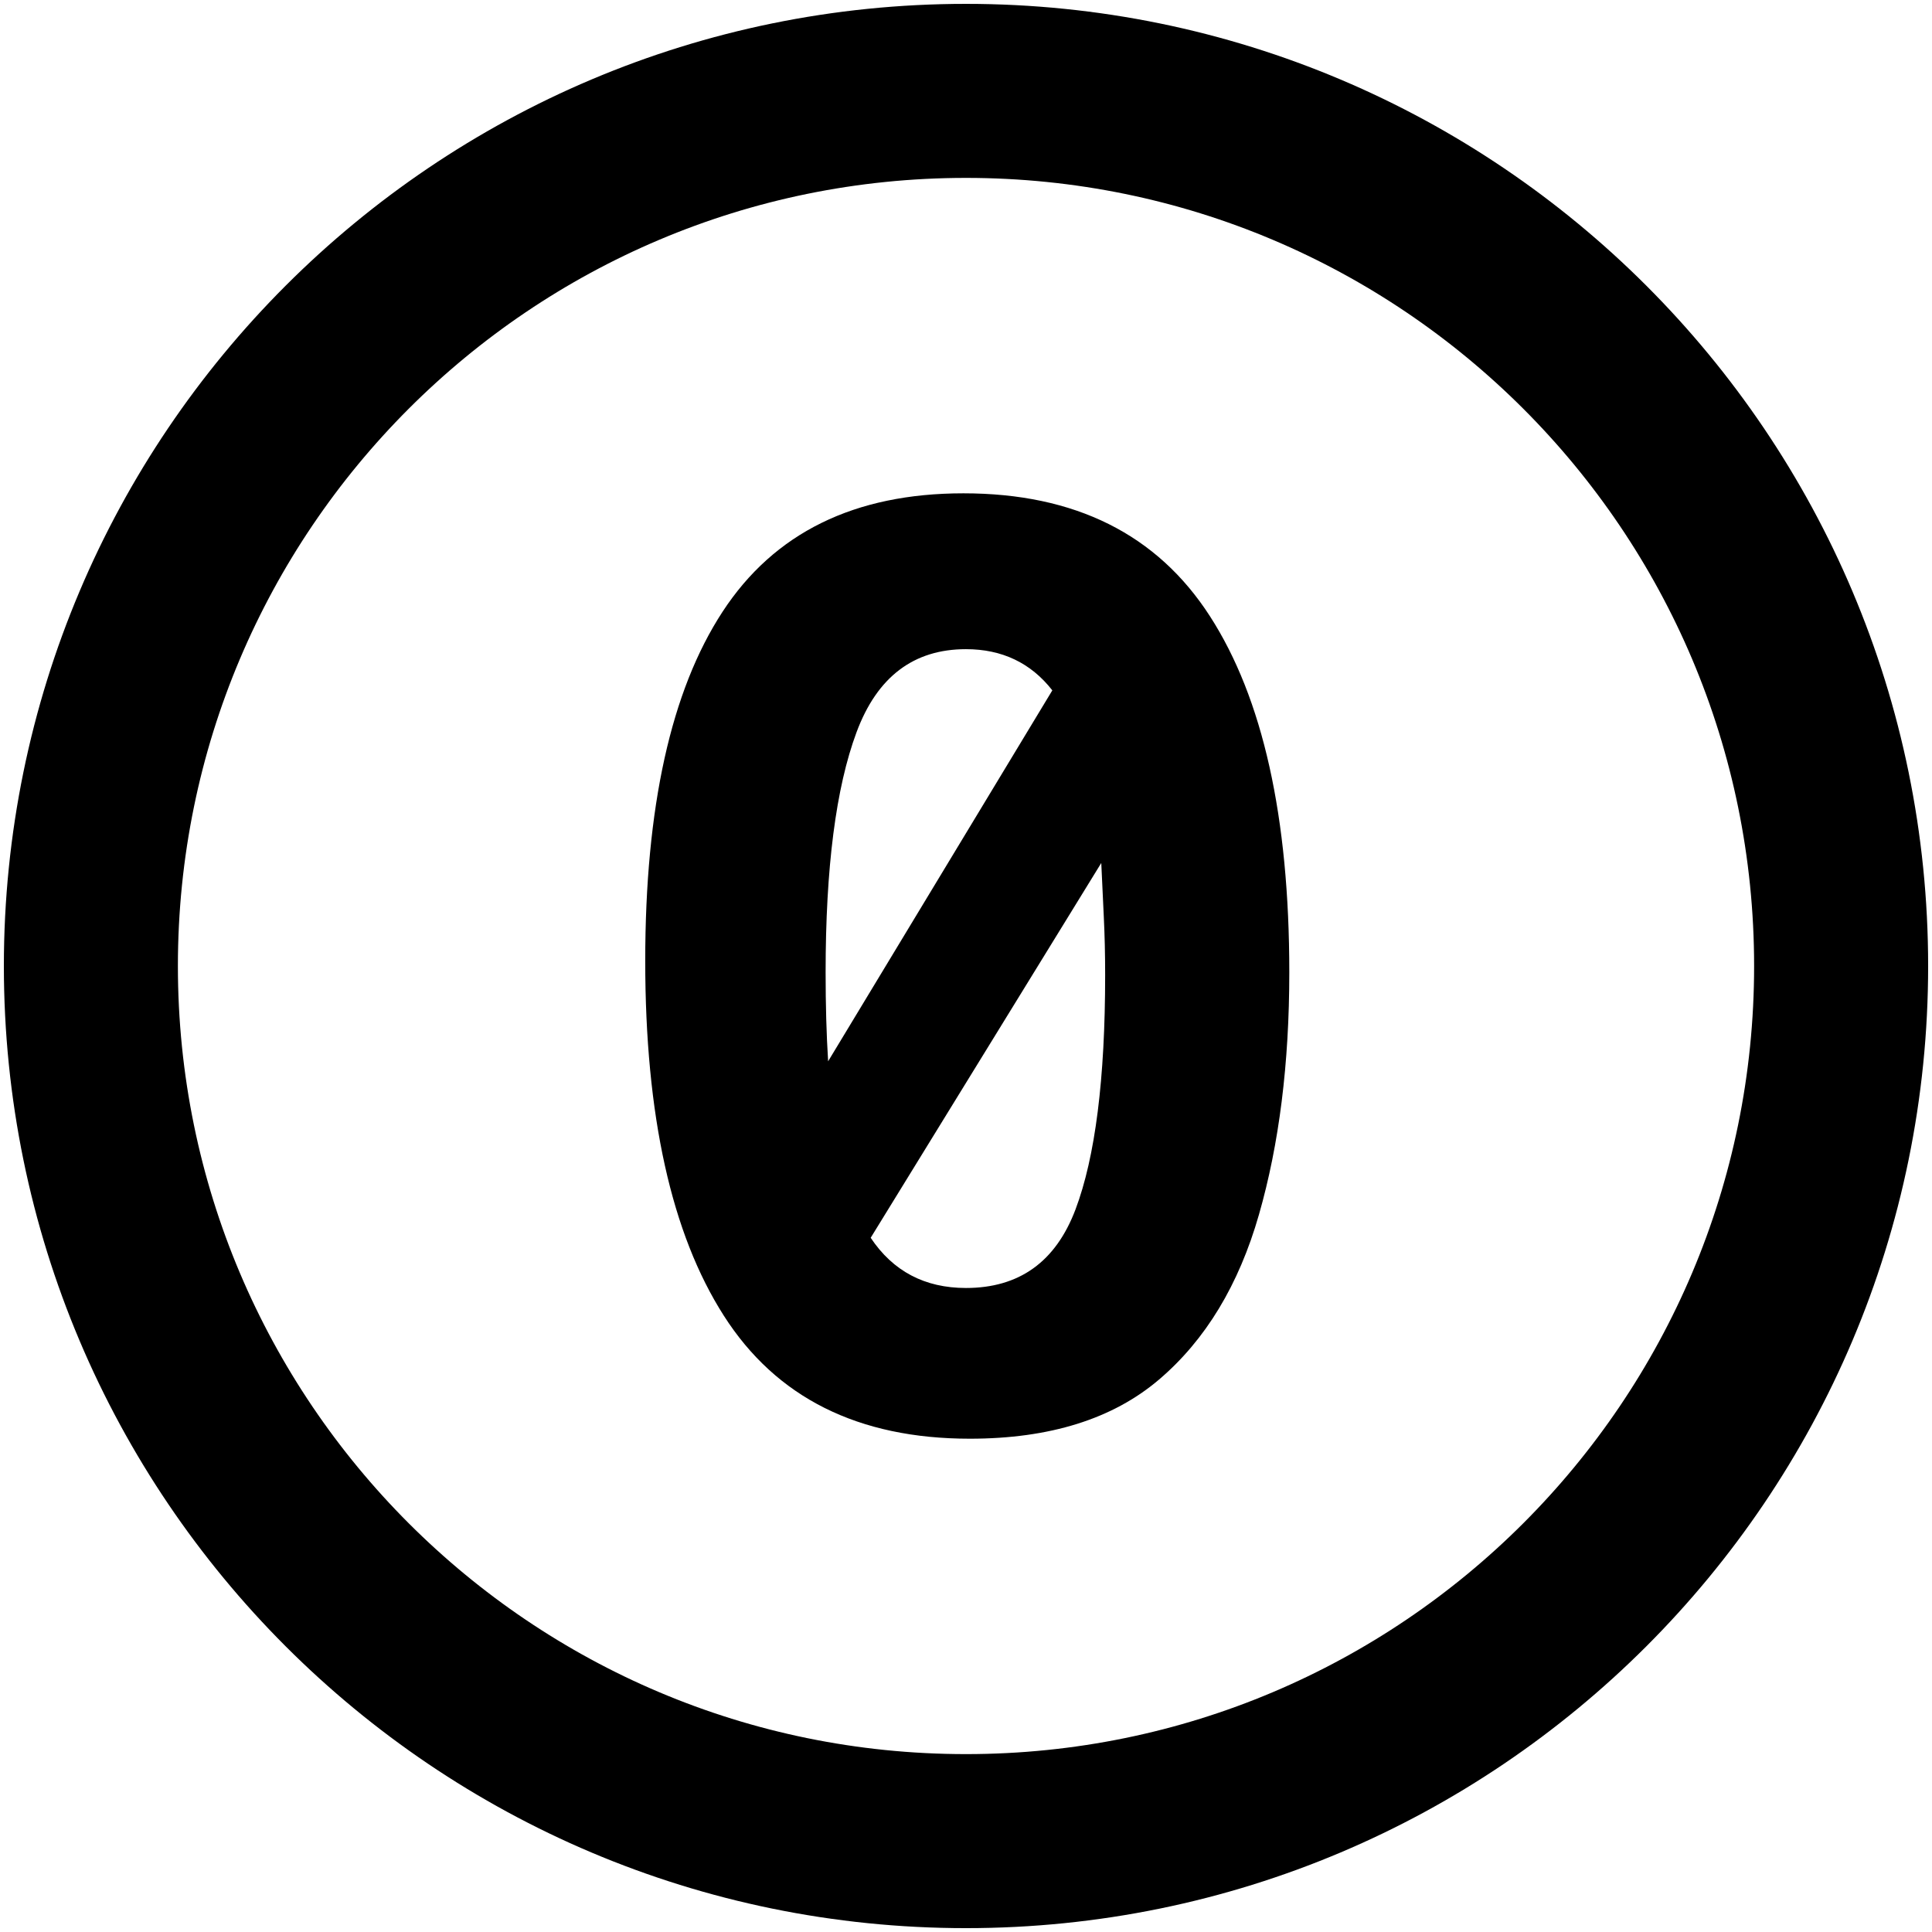
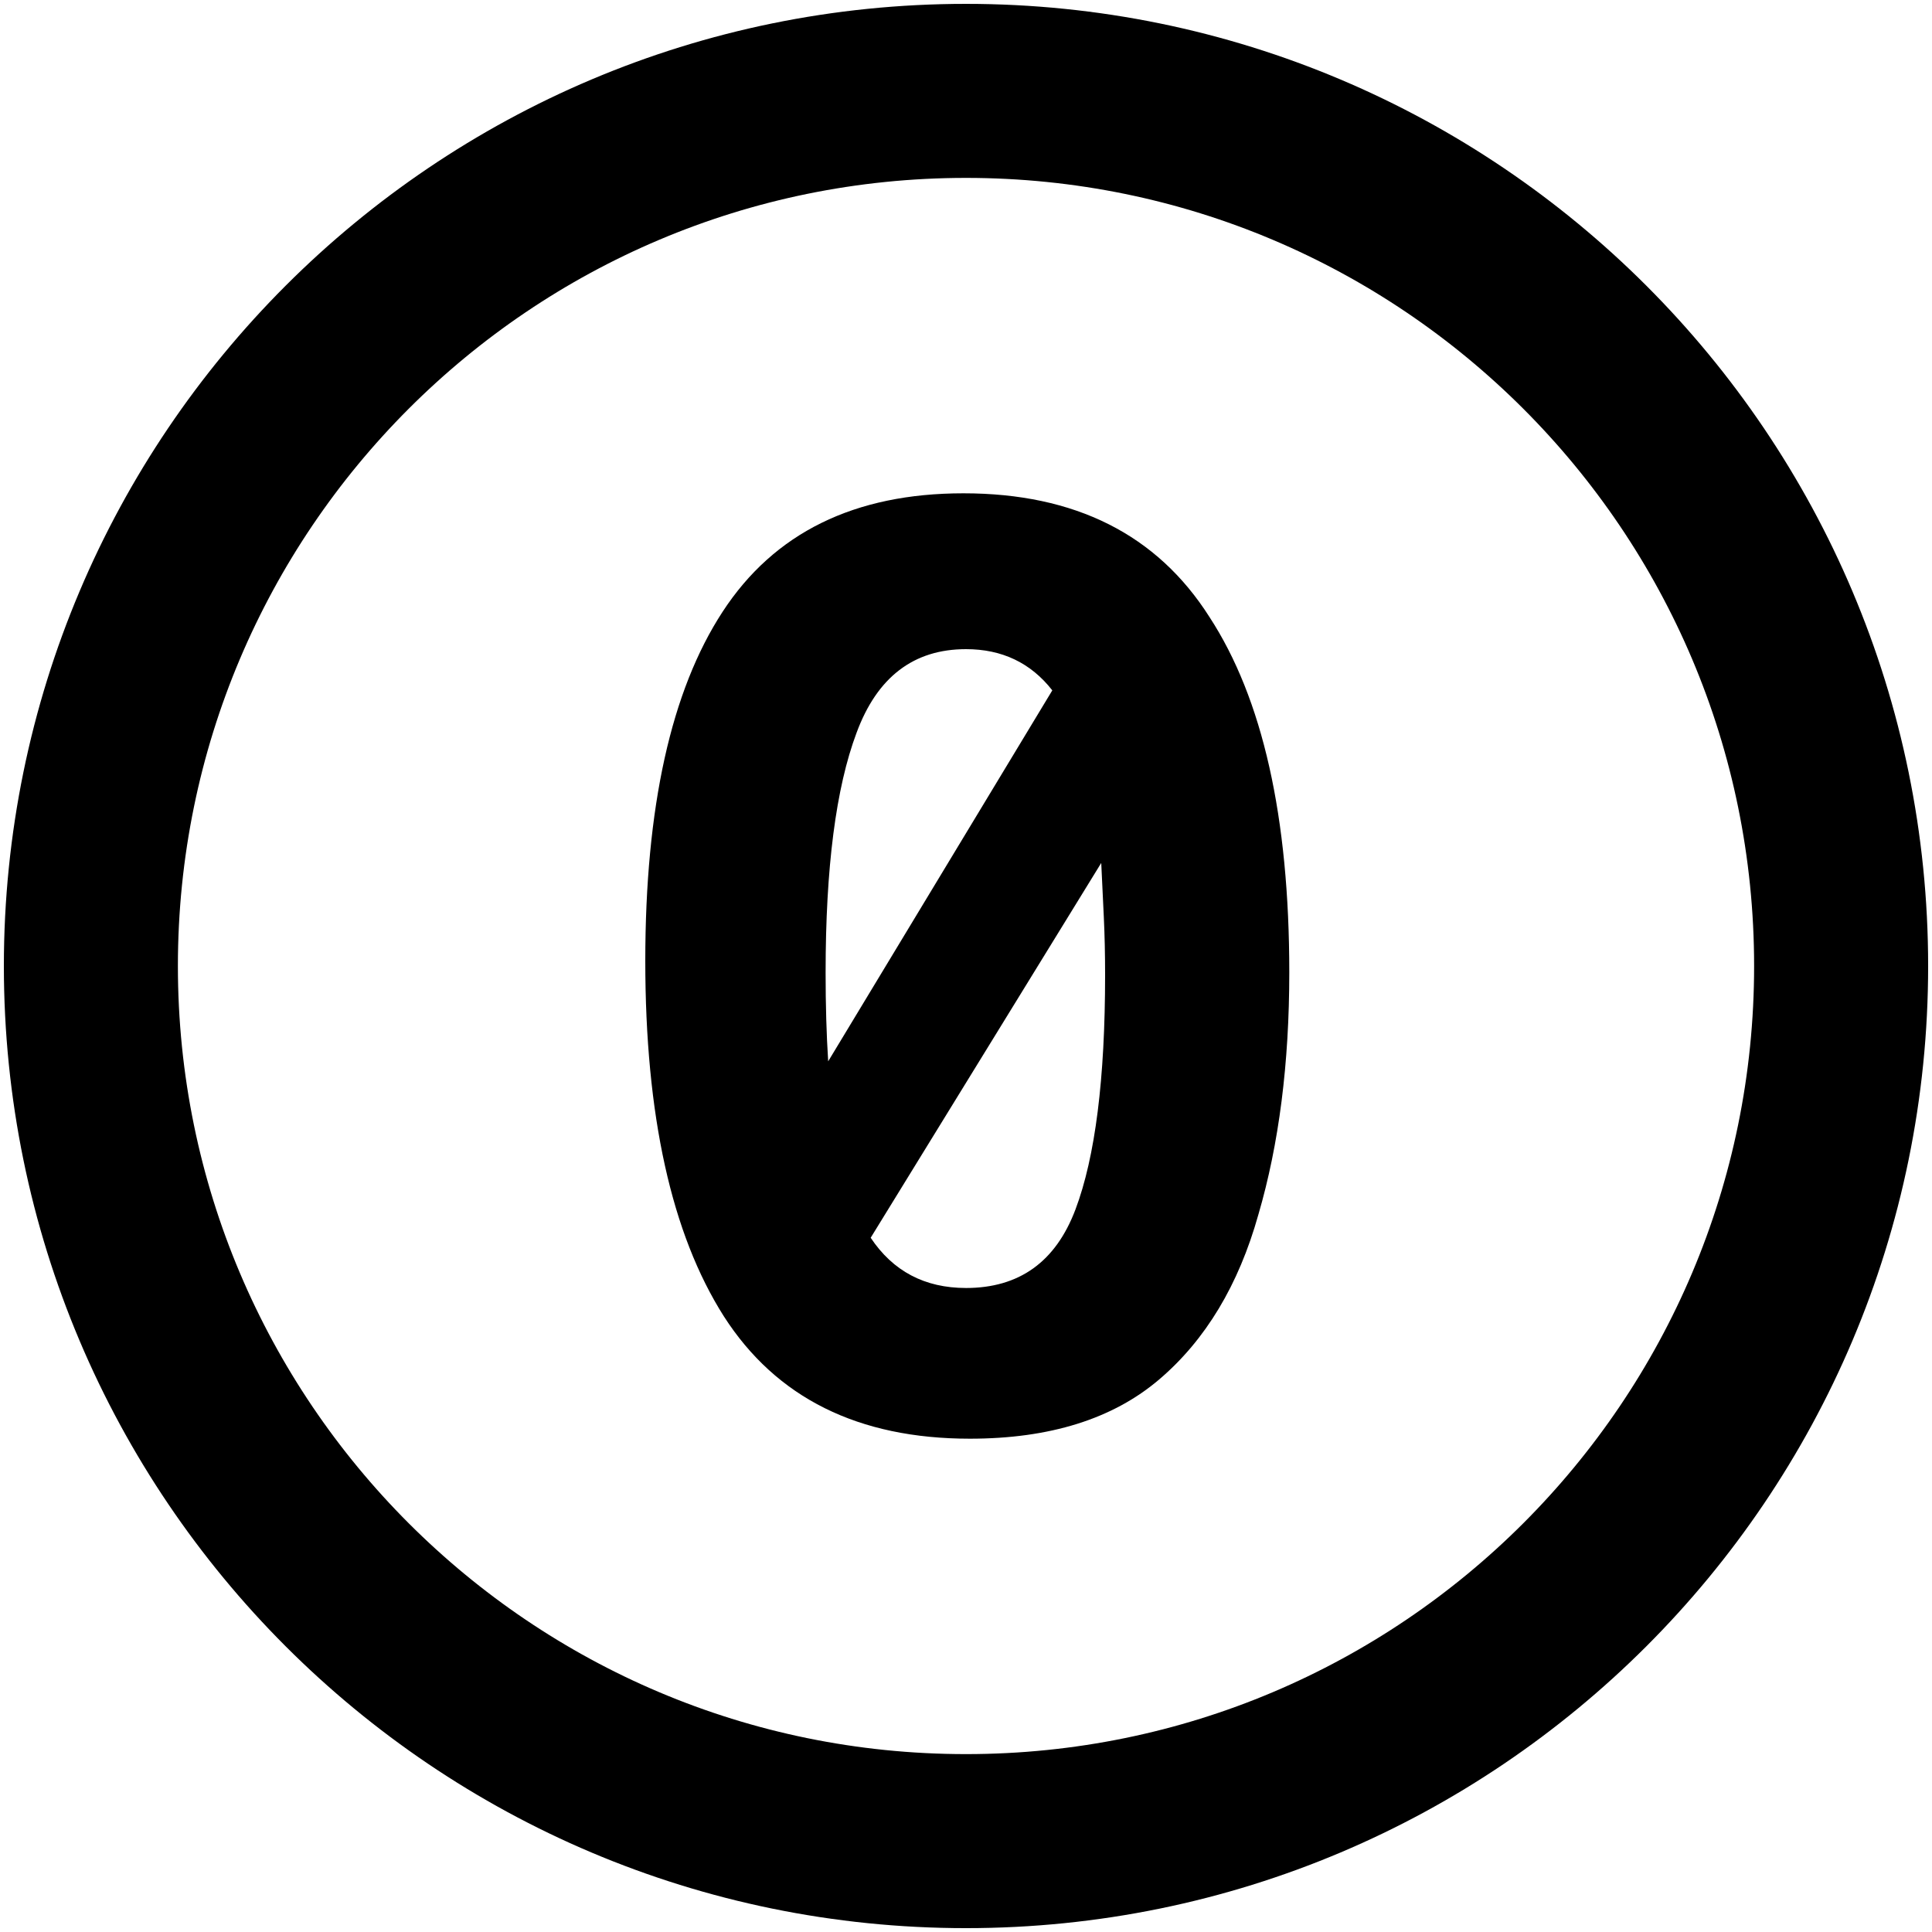
<svg xmlns="http://www.w3.org/2000/svg" width="1000" height="1000" viewBox="0 0 264.583 264.583" version="1.1" id="svg1">
  <defs id="defs1" />
  <circle style="fill:none;fill-opacity:1;stroke:#000000;stroke-width:23.833;stroke-dasharray:none;stroke-opacity:1" id="path3" mask="none" cx="132.292" cy="132.292" r="119.846" />
-   <text xml:space="preserve" style="font-style:normal;font-variant:normal;font-weight:bold;font-stretch:normal;font-size:176.389px;line-height:0.8;font-family:'Noto Sans Mono';-inkscape-font-specification:'Noto Sans Mono, Bold';font-variant-ligatures:normal;font-variant-caps:normal;font-variant-numeric:normal;font-variant-east-asian:normal;fill:#000000;fill-opacity:1;stroke:none;stroke-width:13.229;paint-order:markers stroke fill" x="79.551" y="195.263" id="text3">
-     <tspan id="tspan3" style="font-style:normal;font-variant:normal;font-weight:bold;font-stretch:normal;font-size:176.389px;font-family:'Noto Sans Mono';-inkscape-font-specification:'Noto Sans Mono, Bold';font-variant-ligatures:normal;font-variant-caps:normal;font-variant-numeric:normal;font-variant-east-asian:normal;fill:#000000;fill-opacity:1;stroke-width:13.229" x="79.551" y="195.263">0</tspan>
-   </text>
+   <path d="m 132.821,197.026 q -22.931,0 -33.69,-16.757 -10.76,-16.933 -10.76,-48.683 0,-31.574 10.583,-47.801 10.583,-16.228 32.985,-16.228 22.931,0 33.69,16.933 10.936,16.757 10.936,48.683 0,18.697 -4.233,33.161 -4.057,14.464 -13.582,22.578 -9.525,8.114 -25.929,8.114 z m -19.756,-63.853 q 0,6.703 0.353,12.171 l 30.692,-50.8 q -4.41,-5.644 -11.818,-5.644 -10.76,0 -14.993,11.465 -4.233,11.289 -4.233,32.808 z m 19.226,43.215 q 10.936,0 14.993,-10.76 4.057,-10.76 4.057,-32.103 0,-4.233 -0.176,-7.938 -0.176,-3.881 -0.353,-7.408 l -31.574,51.329 q 4.586,6.879 13.053,6.879 z" id="text3" style="font-weight:bold;font-size:176.389px;line-height:0.8;font-family:'Noto Sans Mono';-inkscape-font-specification:'Noto Sans Mono, Bold';fill:#000000;fill-opacity:1;stroke-width:13.229;paint-order:markers stroke fill" aria-label="0" />
</svg>
